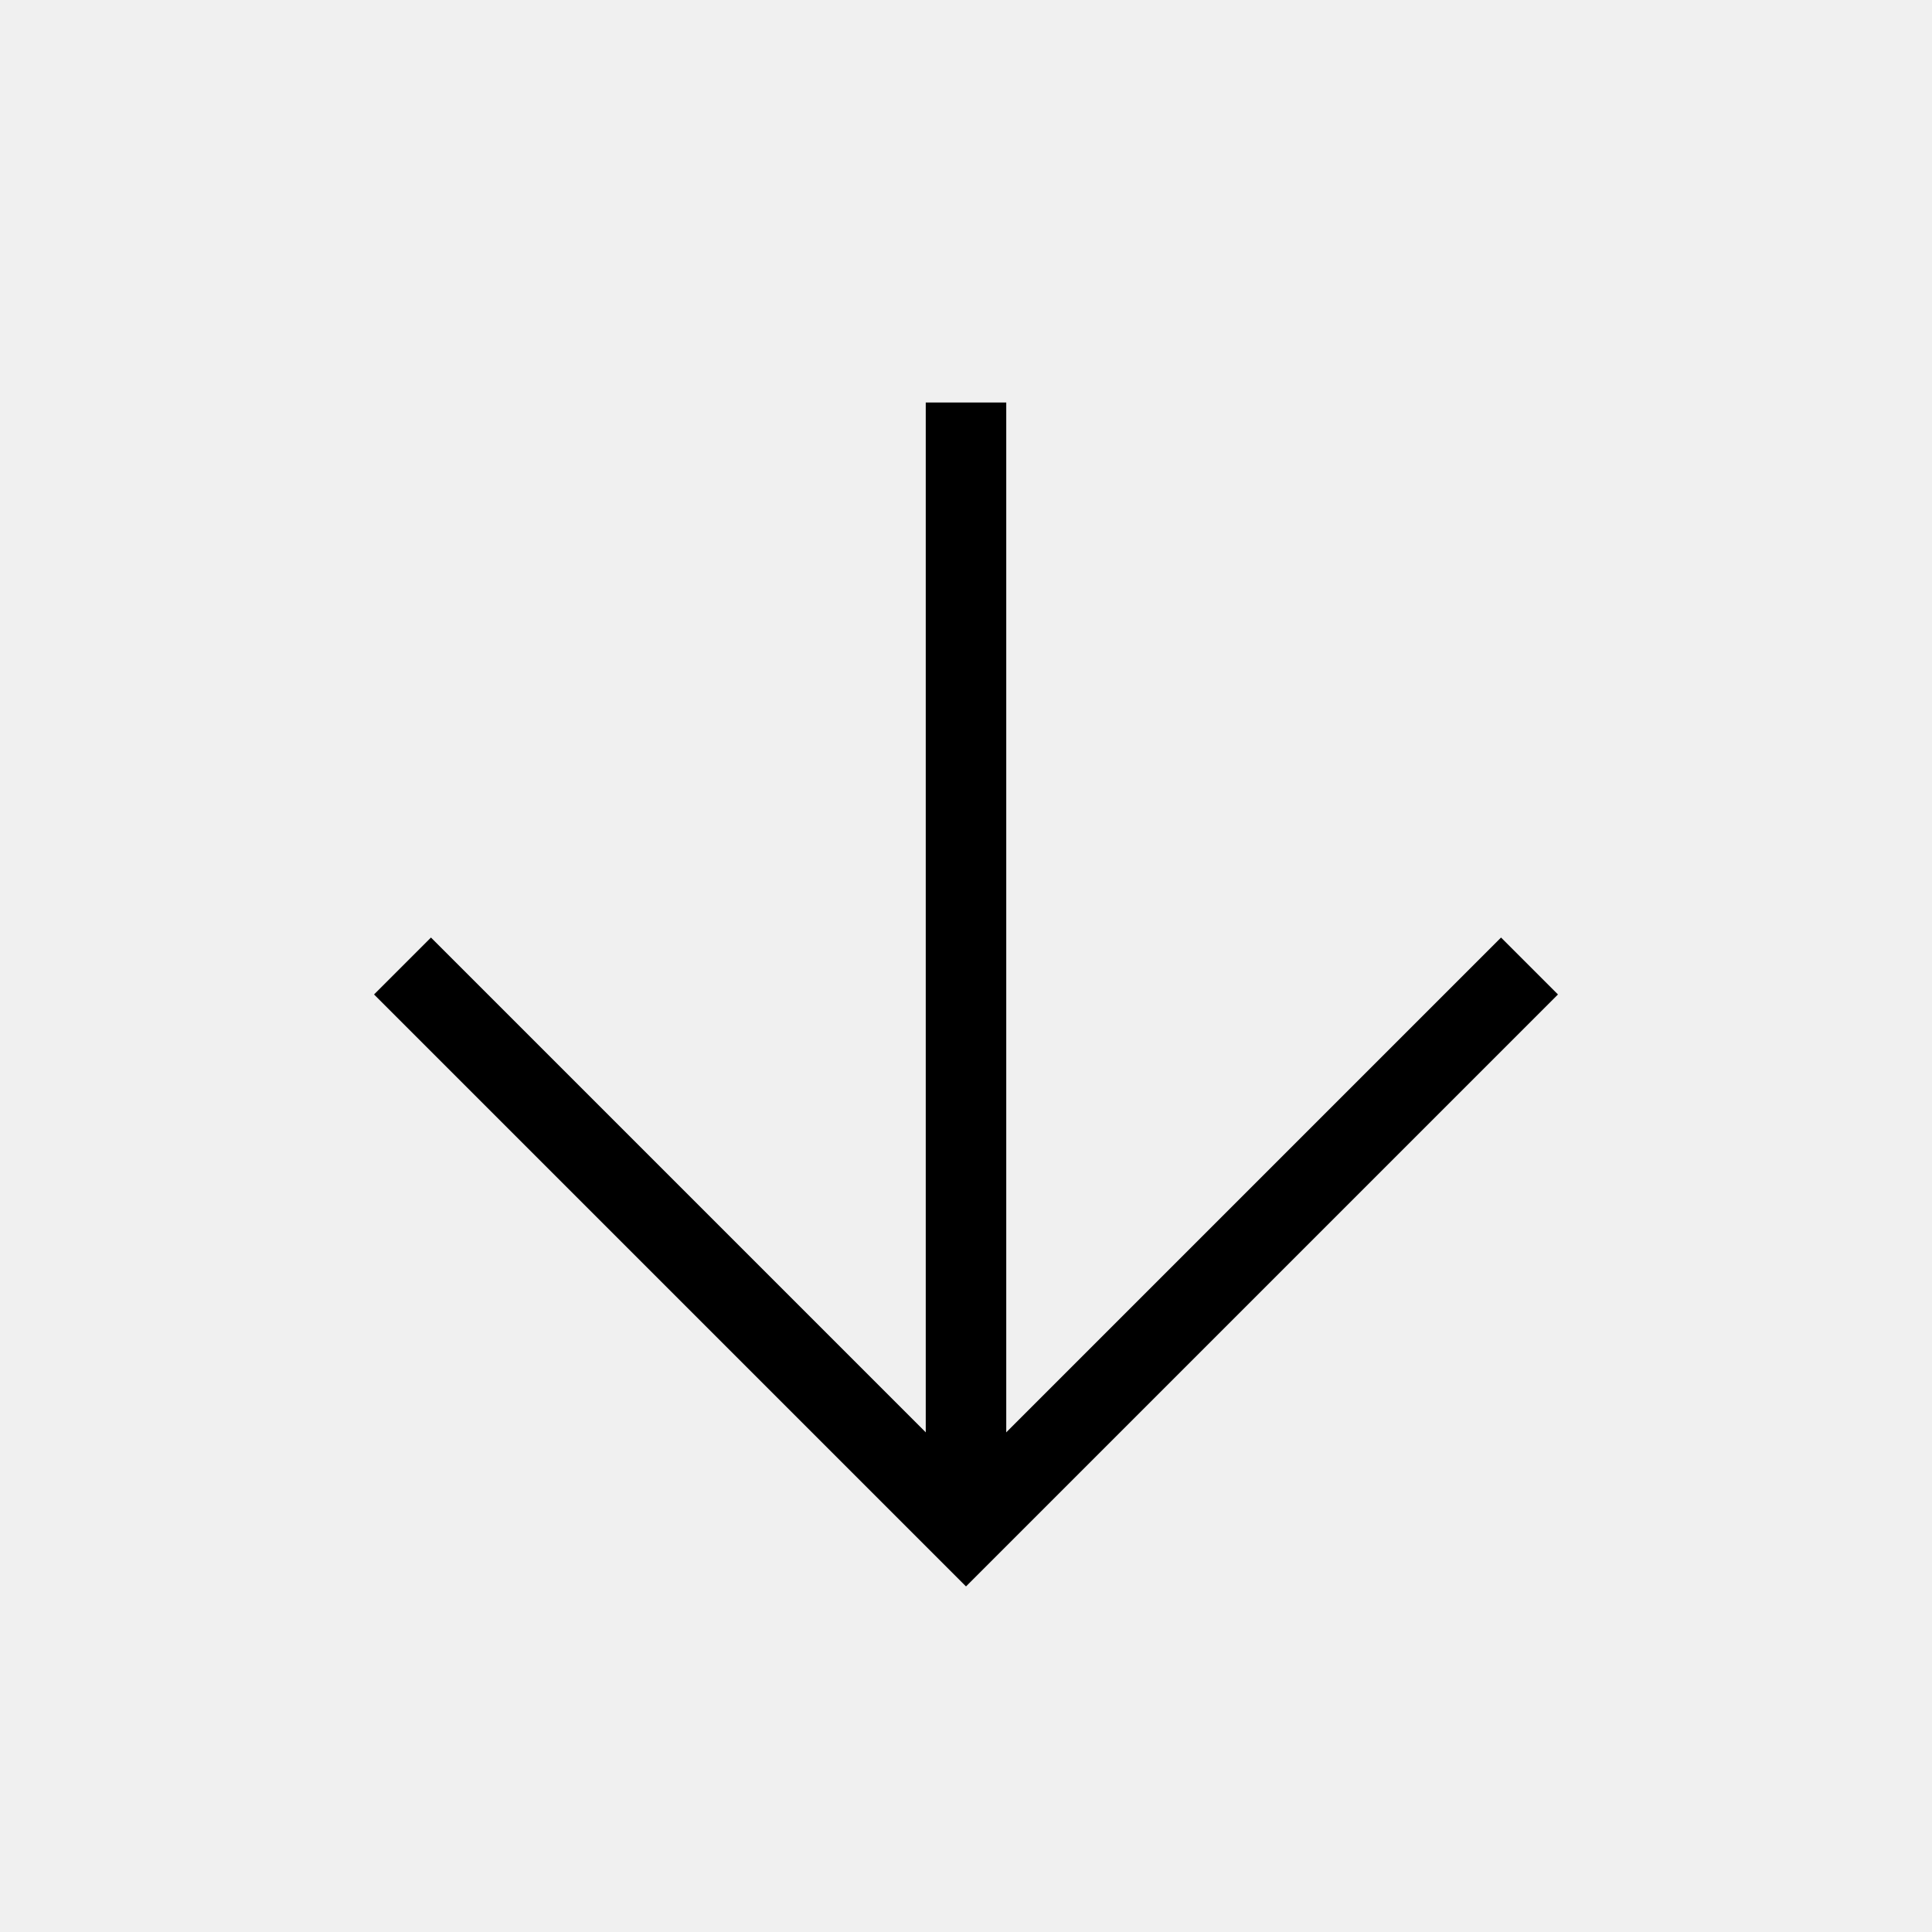
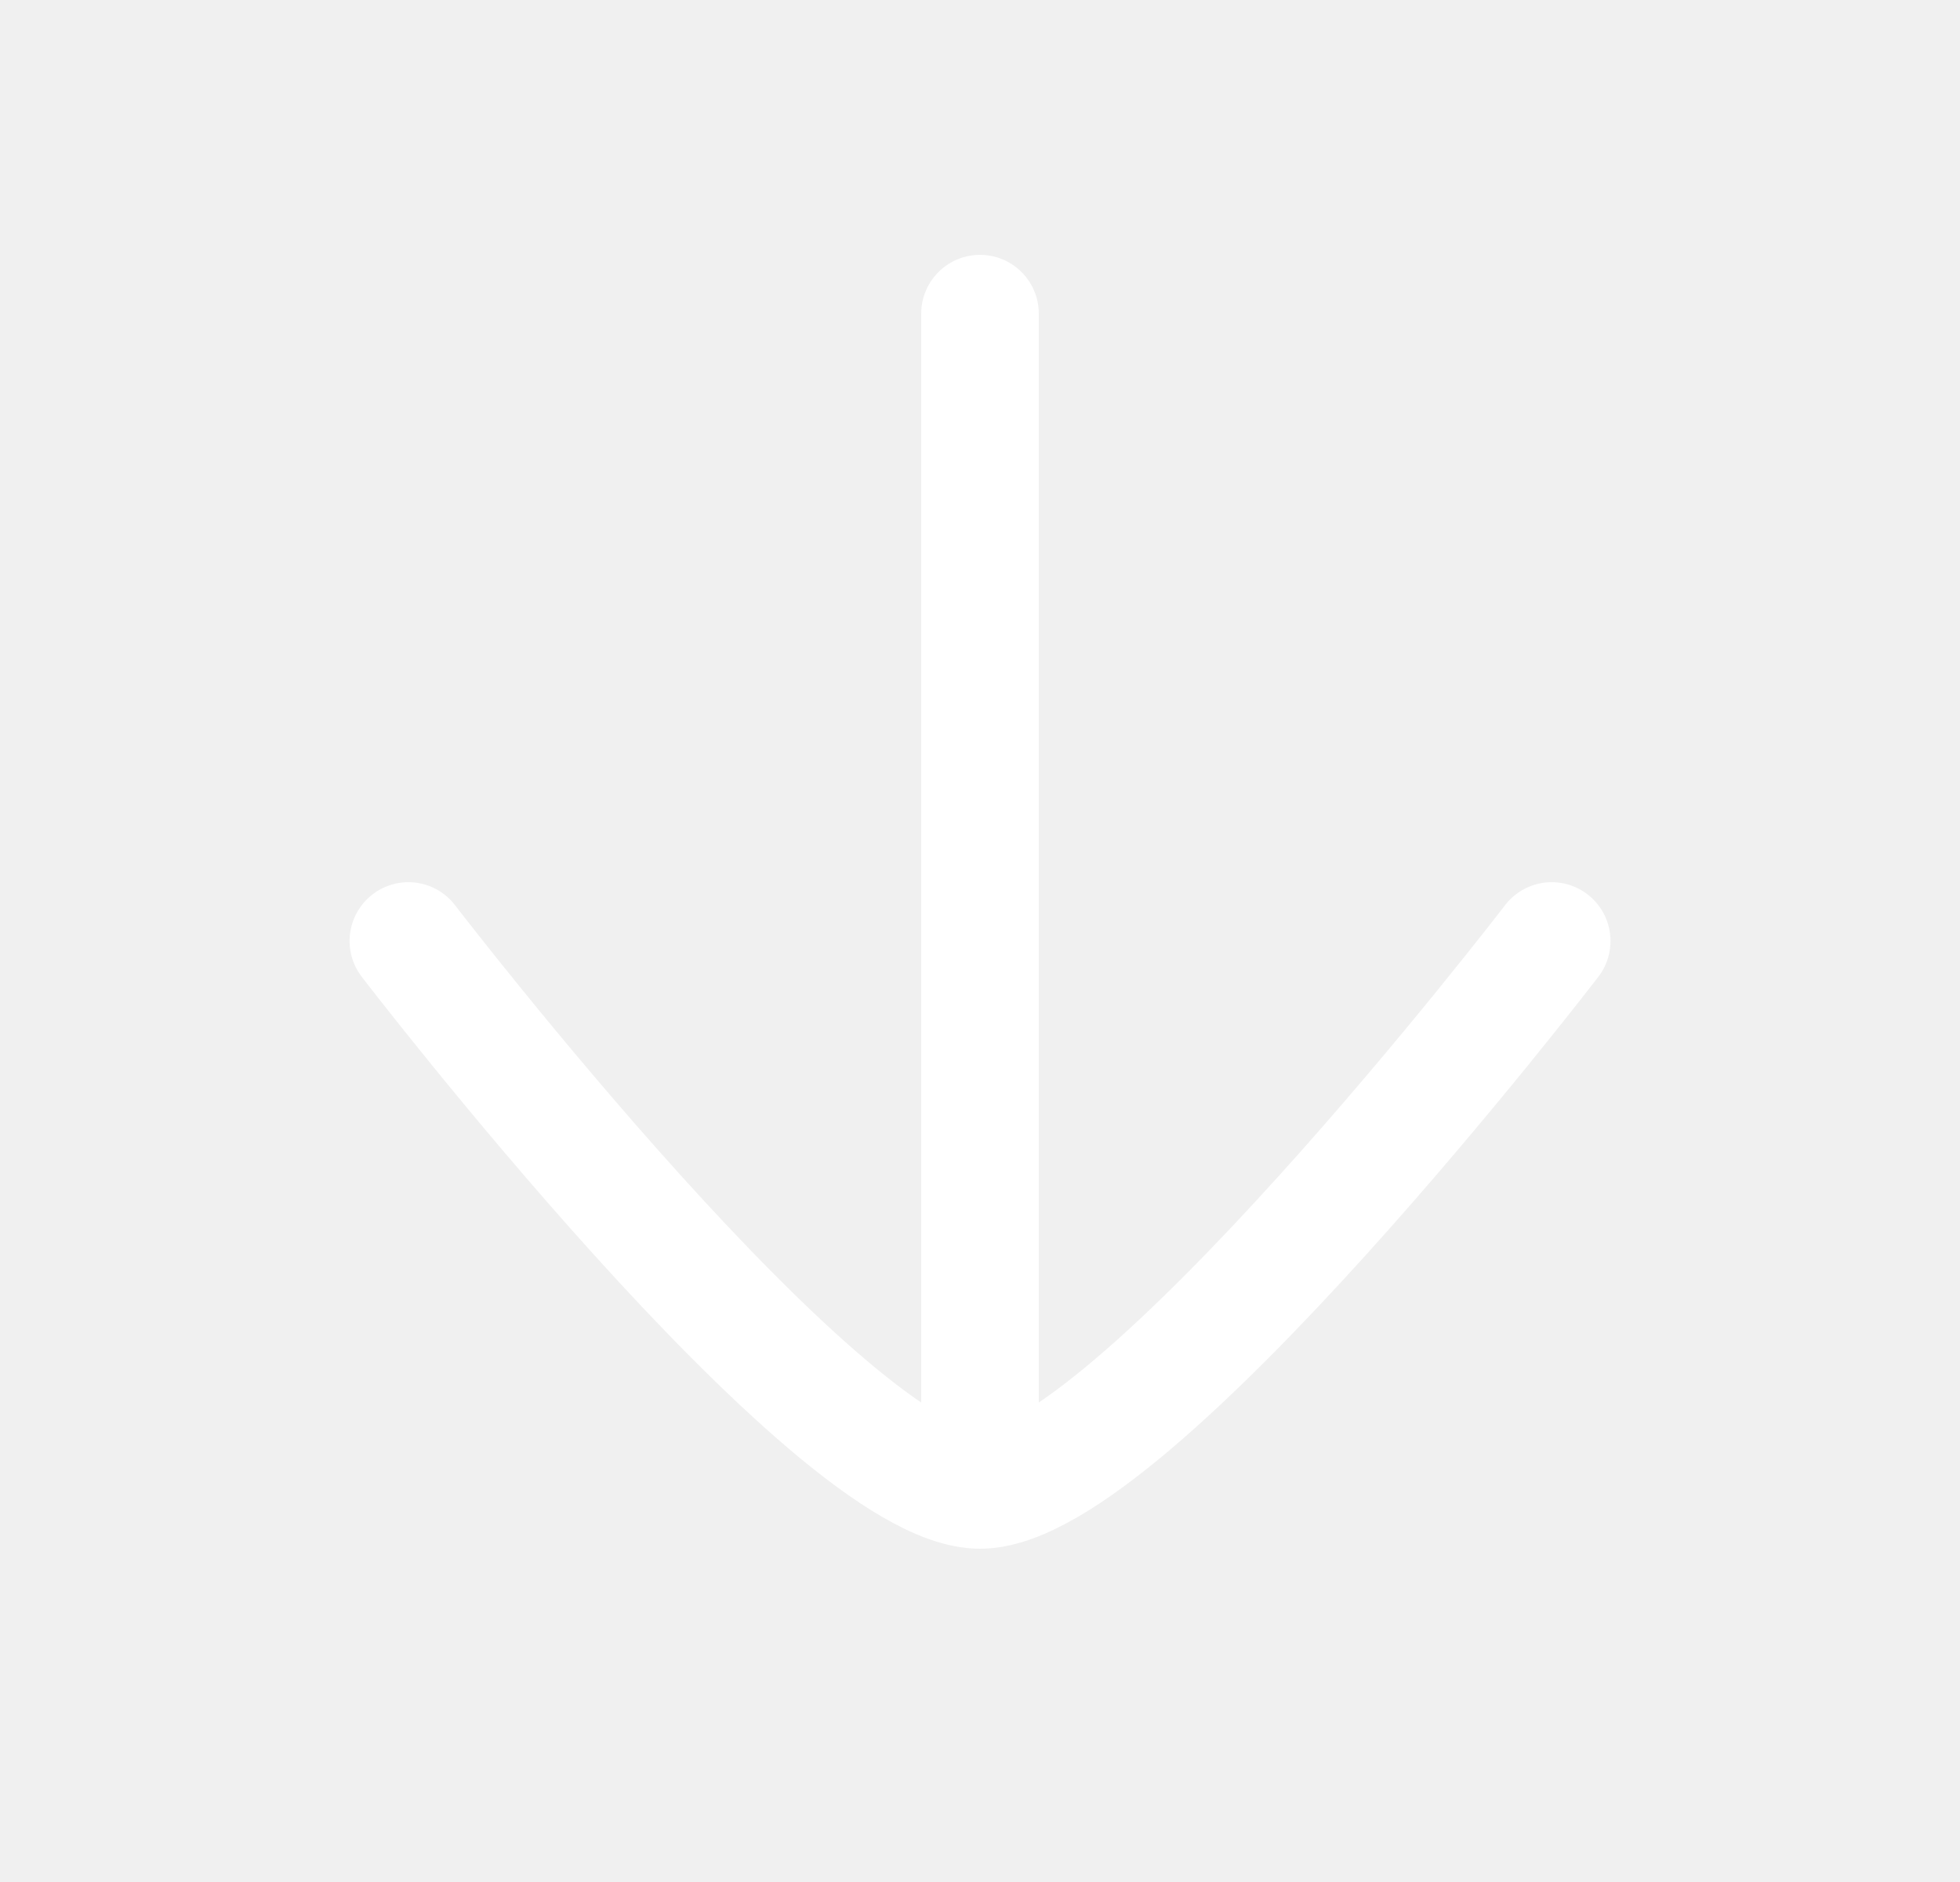
- <svg xmlns="http://www.w3.org/2000/svg" width="24" height="24" viewBox="0 0 24 24" fill="none" stroke="currentColor" strokeWidth="2" strokeLinecap="round" strokeLinejoin="round">
-   <path d="M12 5v14" />
-   <path d="M19 12l-7 7-7-7" />
+ <svg xmlns="http://www.w3.org/2000/svg" width="25" height="24" viewBox="0 0 25 24" fill="none">
+   <path d="M12.5 18L12.5 4" stroke="white" stroke-width="1.5" stroke-linecap="round" stroke-linejoin="round" />
+   <path d="M5.209 12C5.209 12 10.579 19 12.5 19C14.422 19 19.792 12 19.792 12" stroke="white" stroke-width="1.5" stroke-linecap="round" stroke-linejoin="round" />
</svg>
